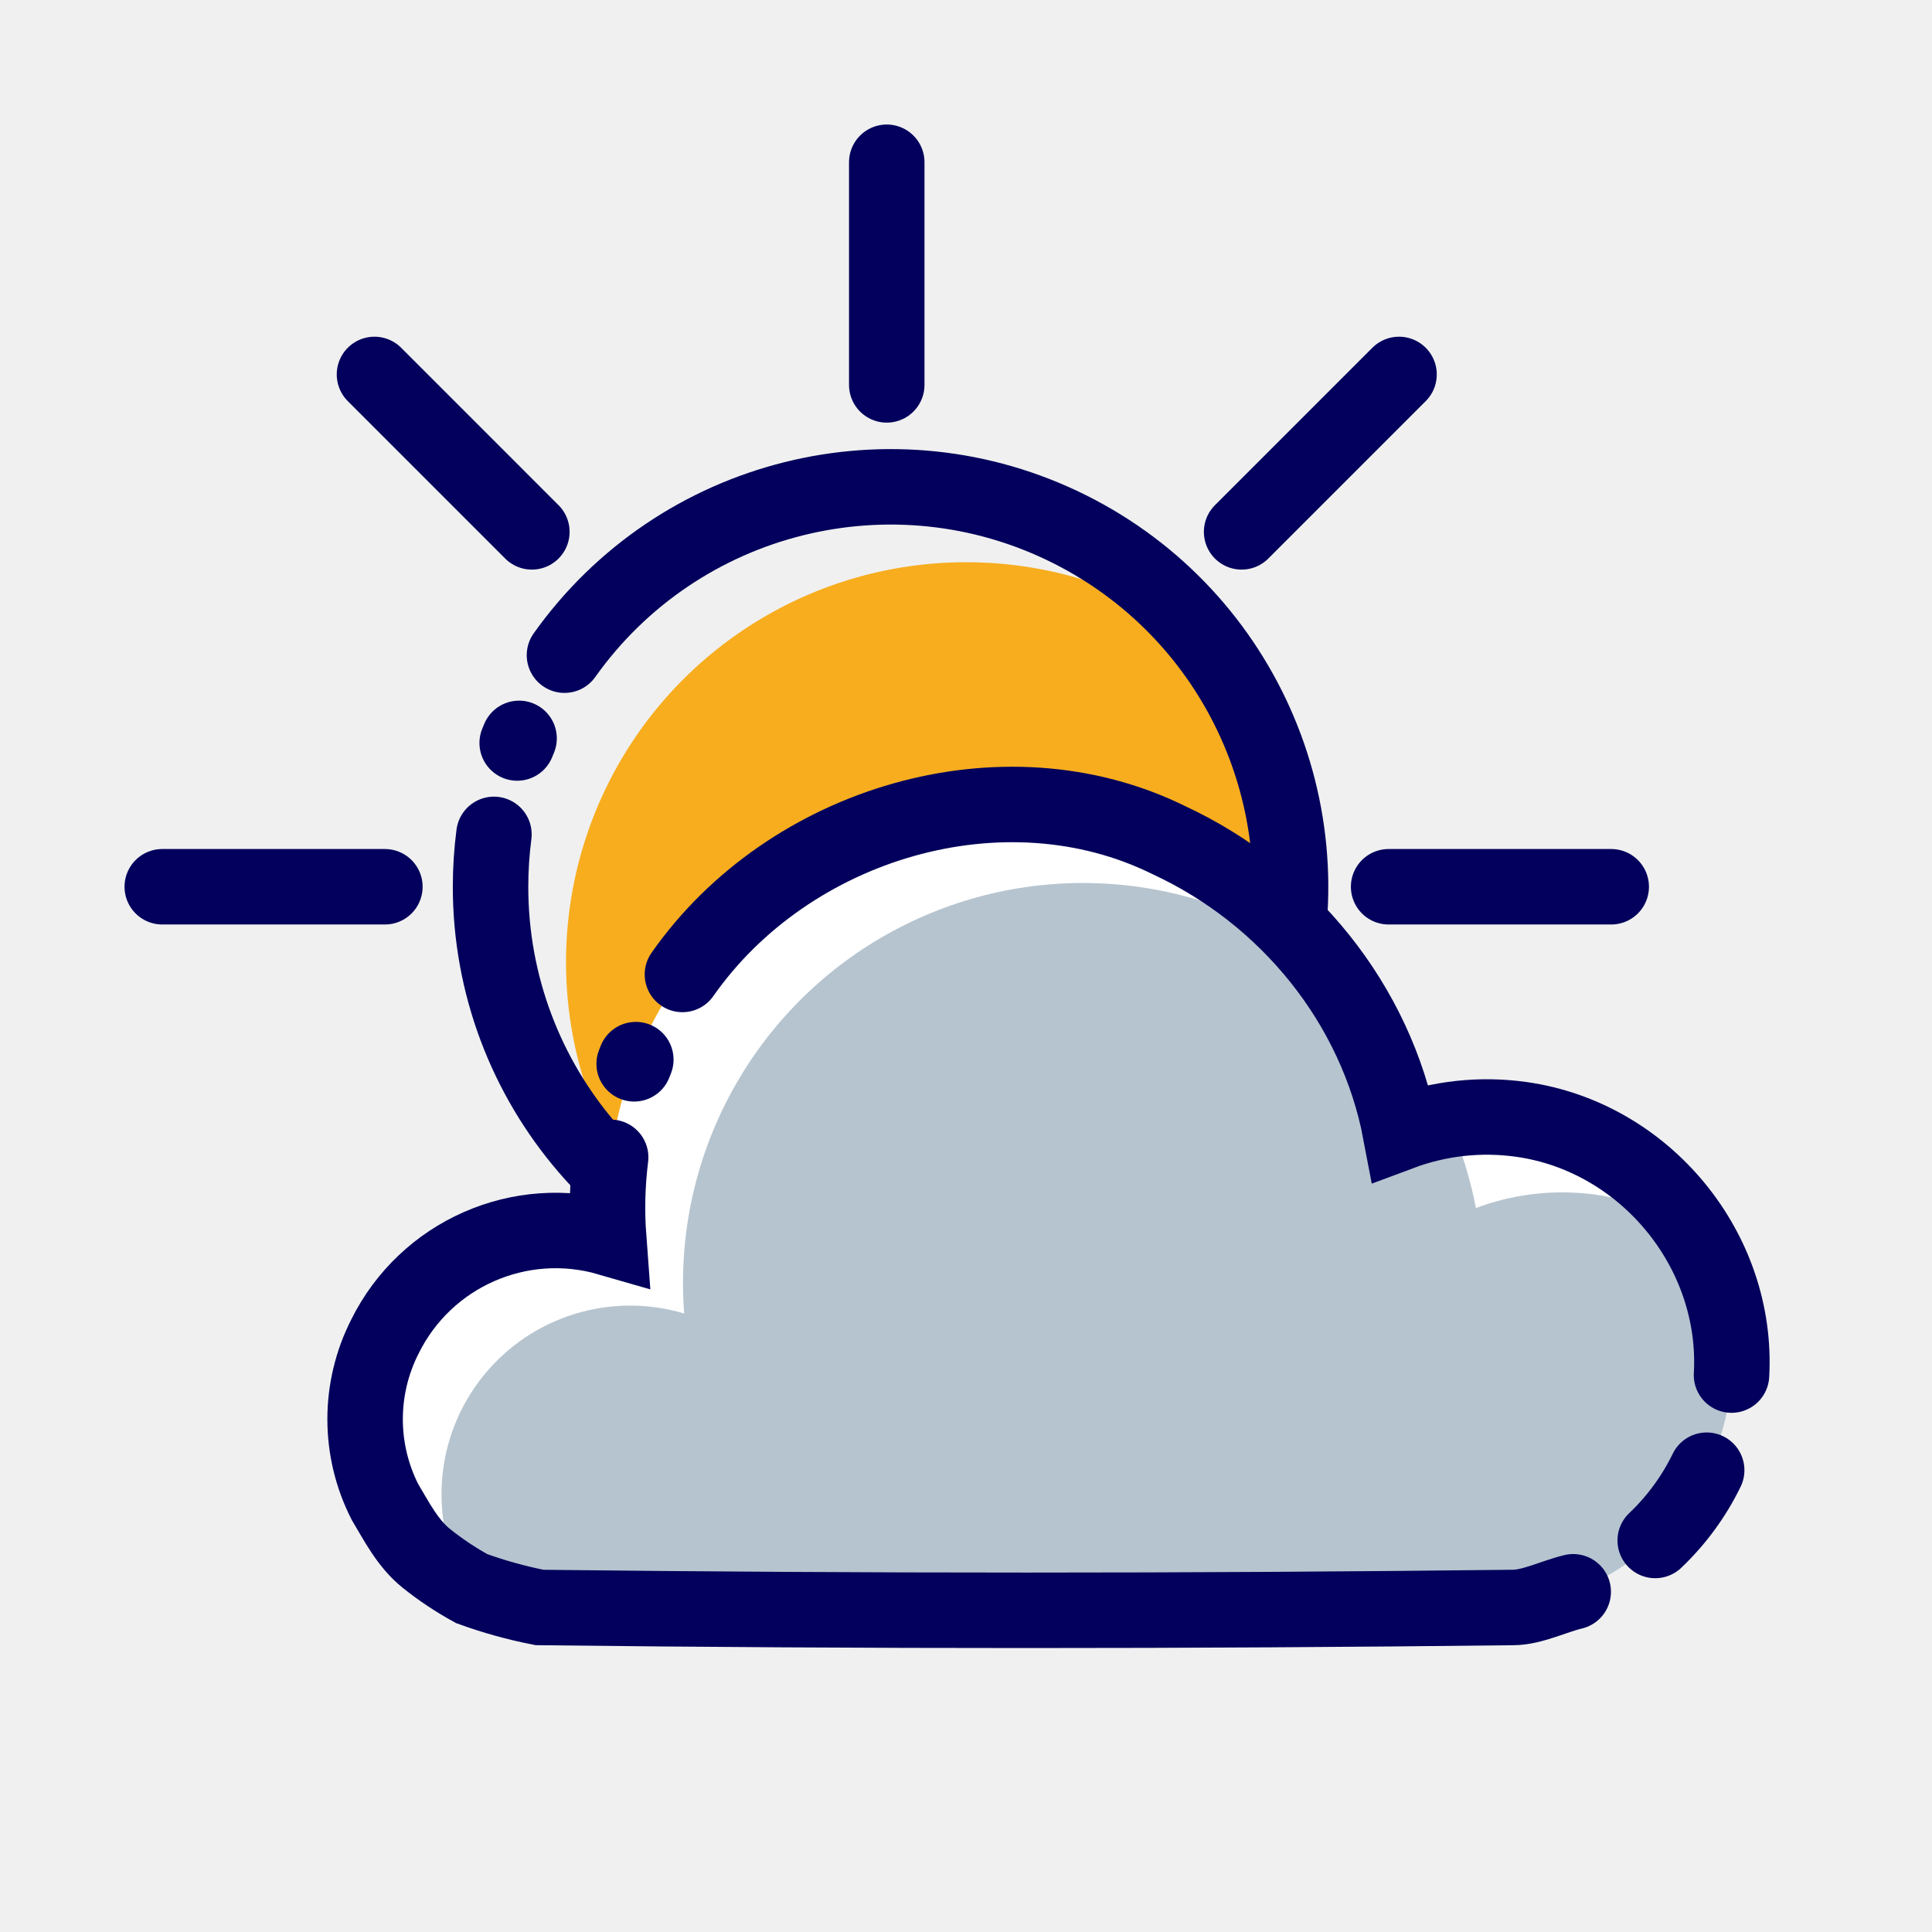
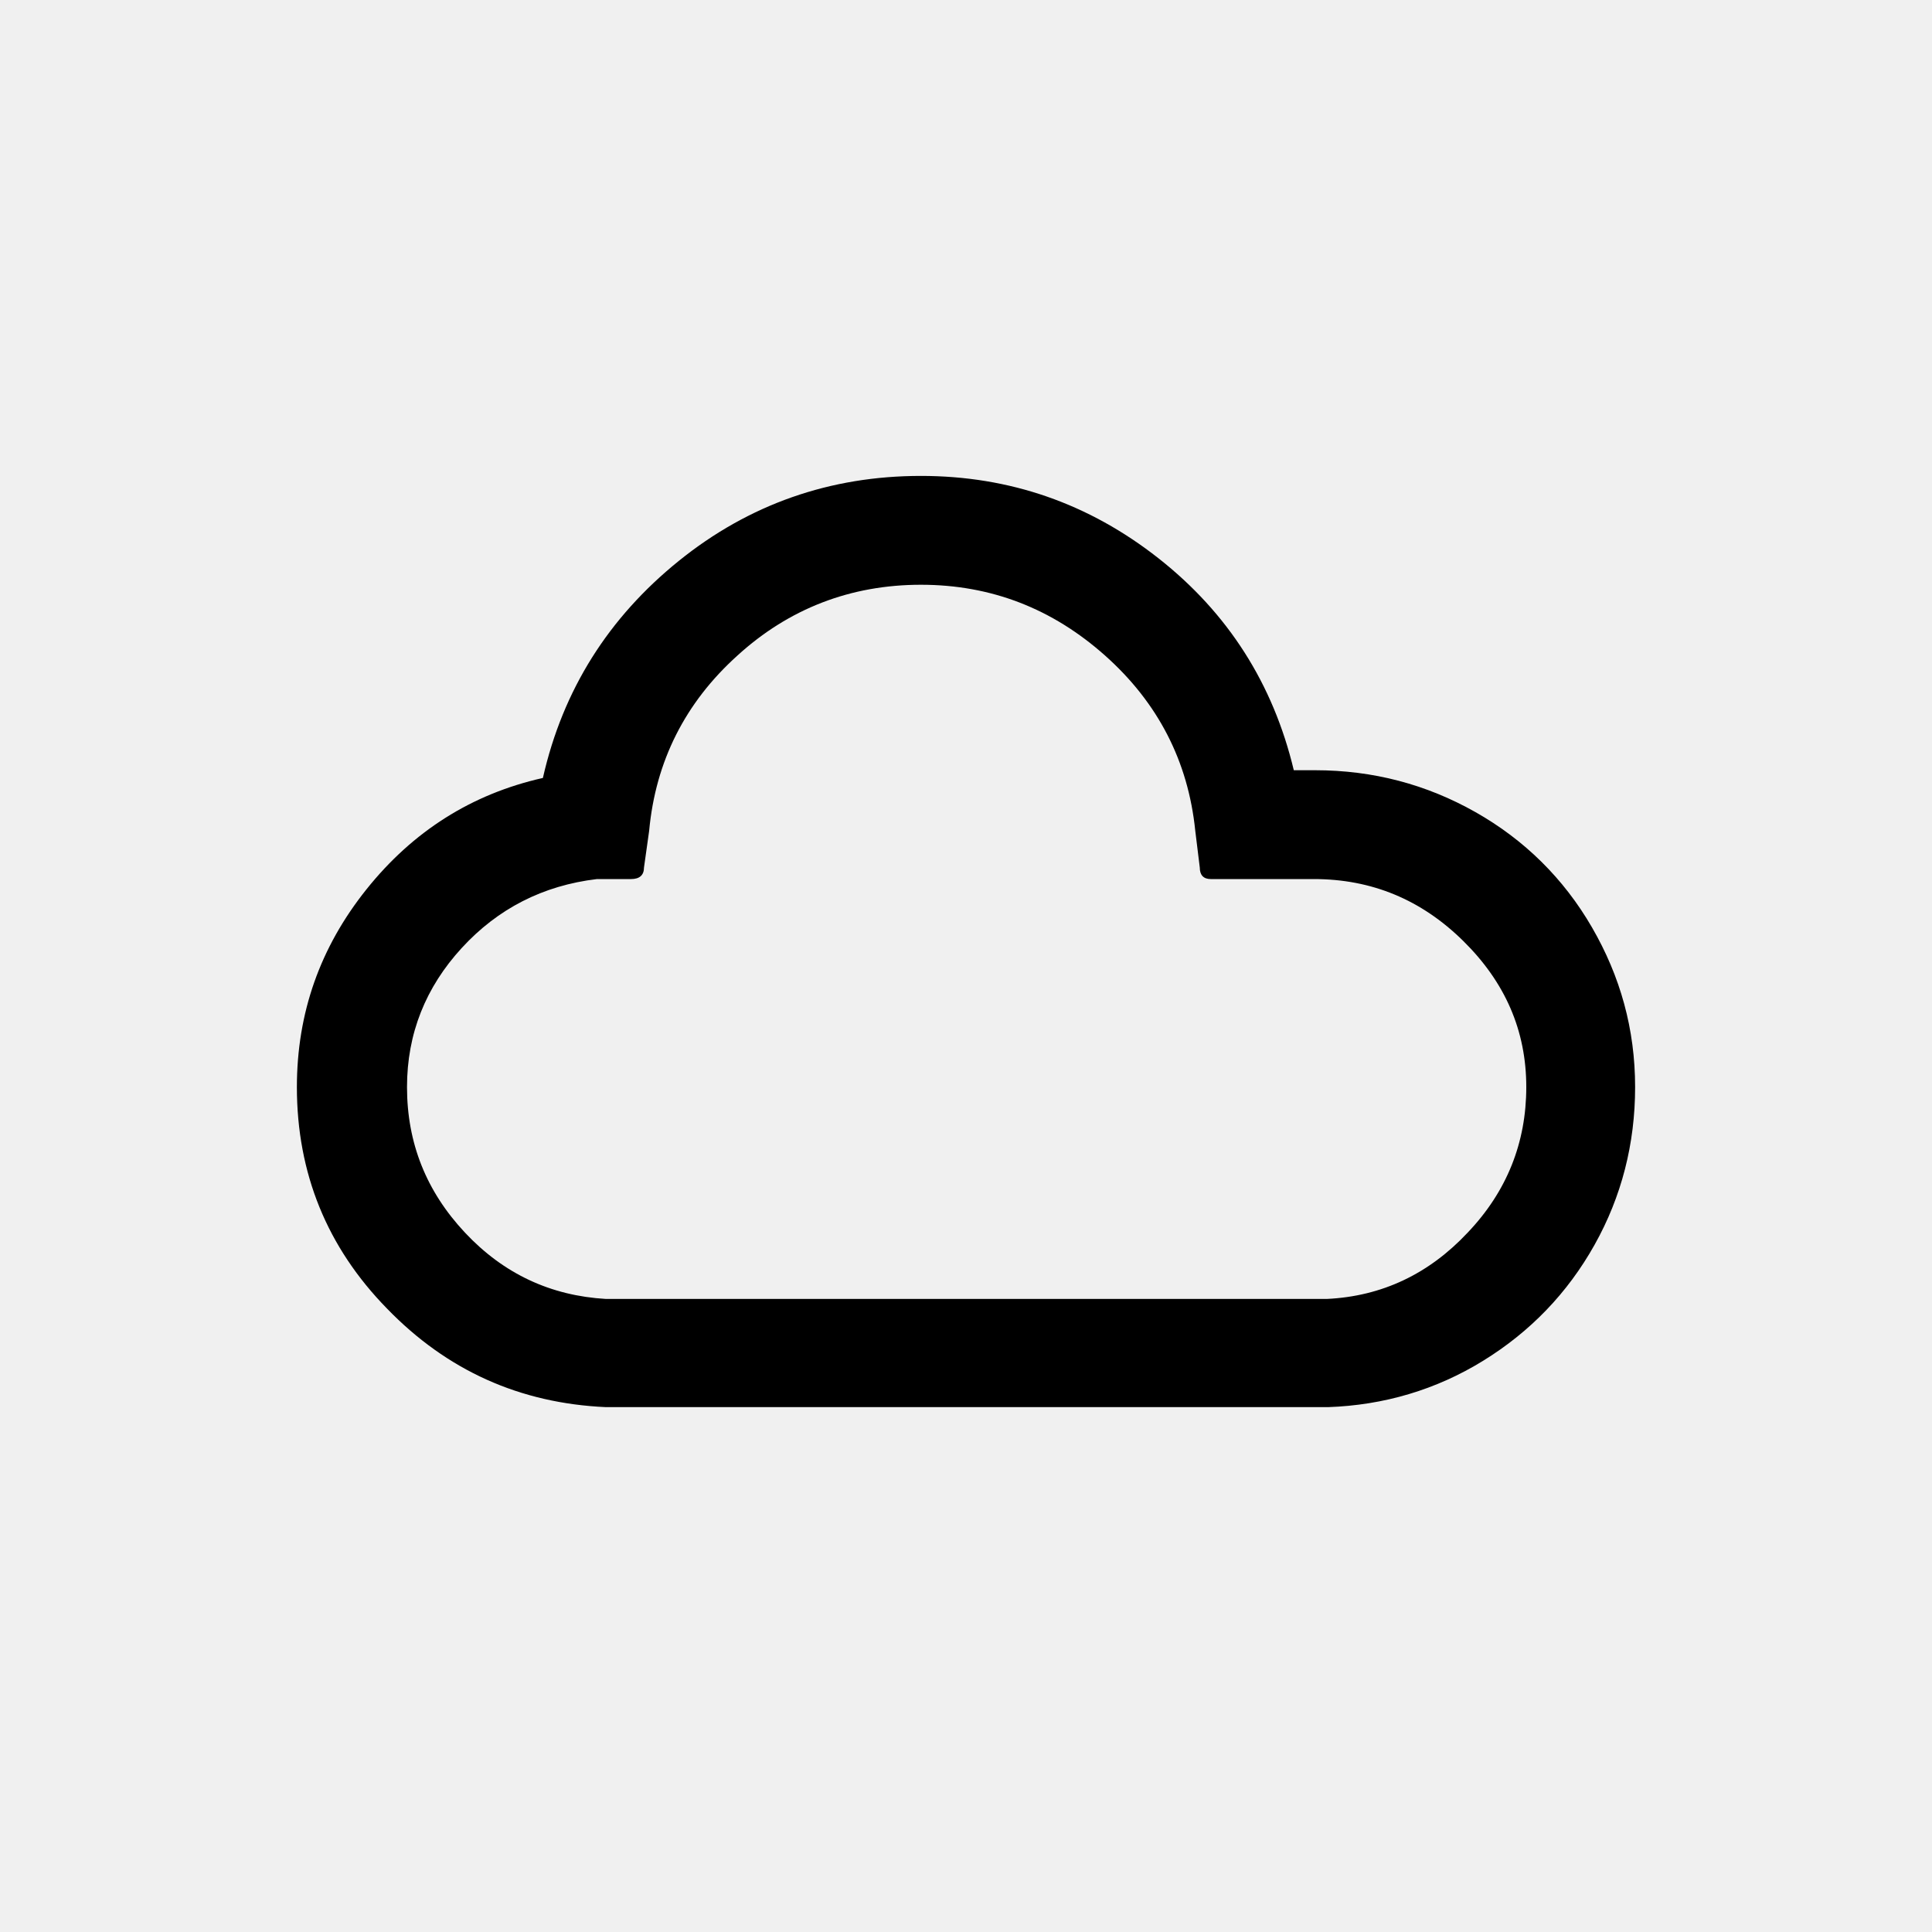
- <svg xmlns="http://www.w3.org/2000/svg" id="icone" viewBox="0 0 512 512">
-   <path d="M256,149a106,106,0,0,0-84.28,170.28A106,106,0,0,0,320.28,170.72,105.53,105.53,0,0,0,256,149Z" fill="#f7ad1e" />
-   <line fill="none" stroke="#02005c" stroke-linecap="round" stroke-linejoin="round" stroke-width="20" x1="235" x2="235" y1="43" y2="102" />
-   <line fill="none" stroke="#02005c" stroke-linecap="round" stroke-linejoin="round" stroke-width="20" x1="99.24" x2="140.95" y1="99.23" y2="140.95" />
-   <line fill="none" stroke="#02005c" stroke-linecap="round" stroke-linejoin="round" stroke-width="20" x1="43" x2="102" y1="235" y2="235" />
-   <line fill="none" stroke="#02005c" stroke-linecap="round" stroke-linejoin="round" stroke-width="20" x1="368" x2="426.99" y1="235" y2="235" />
-   <line fill="none" stroke="#02005c" stroke-linecap="round" stroke-linejoin="round" stroke-width="20" x1="329.04" x2="370.76" y1="140.95" y2="99.23" />
-   <path d="M130.9,221.12A107.63,107.63,0,0,0,130,235a106,106,0,1,0,19.59-61.37" fill="none" stroke="#02005c" stroke-linecap="round" stroke-linejoin="round" stroke-width="20" />
-   <path d="M137.56,195.68c-.17.41-.34.81-.5,1.22" fill="none" stroke="#02005c" stroke-linecap="round" stroke-linejoin="round" stroke-width="20" />
-   <g data-name="cloud" id="cloud-2">
-     <path d="M394,296a64.88,64.88,0,0,0-22.86,4.14A106,106,0,0,0,161,320q0,4.08.31,8.08A50,50,0,1,0,147,426H394a65,65,0,0,0,0-130Z" fill="#fff" />
-     <path d="M391.14,320.16a105.35,105.35,0,0,0-7.34-23.34,65.11,65.11,0,0,0-12.66,3.33,105.64,105.64,0,0,0-19.9-44.46A106,106,0,0,0,181,340c0,2.72.11,5.42.31,8.09a50,50,0,0,0-58.22,71.82A49.72,49.72,0,0,0,147,426H394a65,65,0,0,0,54.86-99.86,65,65,0,0,0-57.72-6Z" fill="#b6c4cf" />
-     <path d="M394,296a64.88,64.88,0,0,0-22.86,4.14A106,106,0,0,0,161,320q0,4.08.31,8.08A50,50,0,1,0,147,426H394a65,65,0,0,0,0-130Z" fill="none" />
-   </g>
-   <path d="M168.5,280.81c-.07.19-.15.37-.22.56s-.15.36-.22.55" fill="none" stroke="#02005c" stroke-linecap="round" stroke-linejoin="round" stroke-width="20" />
-   <path d="M458.87,364.41c1.86-33.07-22.91-63.16-55.72-67.76a65.39,65.39,0,0,0-32,3.5c-6.45-34.08-30-62.91-61.32-77.47C266,201,209,218,180.85,258.24" fill="none" stroke="#02005c" stroke-linecap="round" stroke-miterlimit="10" stroke-width="20" />
-   <path d="M438.65,408.24a64.67,64.67,0,0,0,13.64-18.62" fill="none" stroke="#02005c" stroke-linecap="round" stroke-miterlimit="10" stroke-width="20" />
-   <path d="M161.83,306.7a107.71,107.71,0,0,0-.53,21.39A50.48,50.48,0,0,0,102,354.22,48.32,48.32,0,0,0,102,398c3,5,6,11,11,15a83.42,83.42,0,0,0,12,8,120.9,120.9,0,0,0,18,5q129,1.5,258,0c5,0,11-3,15.92-4.16" fill="none" stroke="#02005c" stroke-linecap="round" stroke-miterlimit="10" stroke-width="20" />
+ <svg xmlns="http://www.w3.org/2000/svg" version="1.1" id="Layer_1" x="0px" y="0px" viewBox="0 0 30 30" style="enable-background:new 0 0 30 30;" xml:space="preserve">
+   <path d="M4.61,16.88c0-1.15,0.36-2.17,1.08-3.07c0.72-0.9,1.63-1.48,2.74-1.73c0.31-1.37,1.02-2.49,2.11-3.37s2.35-1.32,3.76-1.32  c1.38,0,2.61,0.43,3.69,1.28s1.78,1.95,2.1,3.29h0.33c0.9,0,1.73,0.22,2.49,0.65s1.37,1.03,1.81,1.79c0.44,0.76,0.67,1.58,0.67,2.48  c0,0.88-0.21,1.7-0.63,2.45s-1,1.35-1.73,1.8c-0.73,0.45-1.54,0.69-2.41,0.72H9.41c-1.34-0.06-2.47-0.57-3.4-1.53  C5.08,19.37,4.61,18.22,4.61,16.88z M6.32,16.88c0,0.87,0.3,1.62,0.9,2.26s1.33,0.98,2.19,1.03h11.19c0.86-0.04,1.59-0.39,2.19-1.03  c0.61-0.64,0.91-1.4,0.91-2.26c0-0.88-0.33-1.63-0.98-2.27c-0.65-0.64-1.42-0.96-2.32-0.96H18.8c-0.11,0-0.17-0.06-0.17-0.18  l-0.07-0.57c-0.11-1.08-0.58-1.99-1.4-2.72c-0.82-0.73-1.77-1.1-2.86-1.1c-1.09,0-2.05,0.37-2.85,1.1  c-0.81,0.73-1.27,1.64-1.37,2.72l-0.08,0.57c0,0.12-0.07,0.18-0.2,0.18H9.27c-0.84,0.1-1.54,0.46-2.1,1.07S6.32,16.05,6.32,16.88z" />
</svg>
